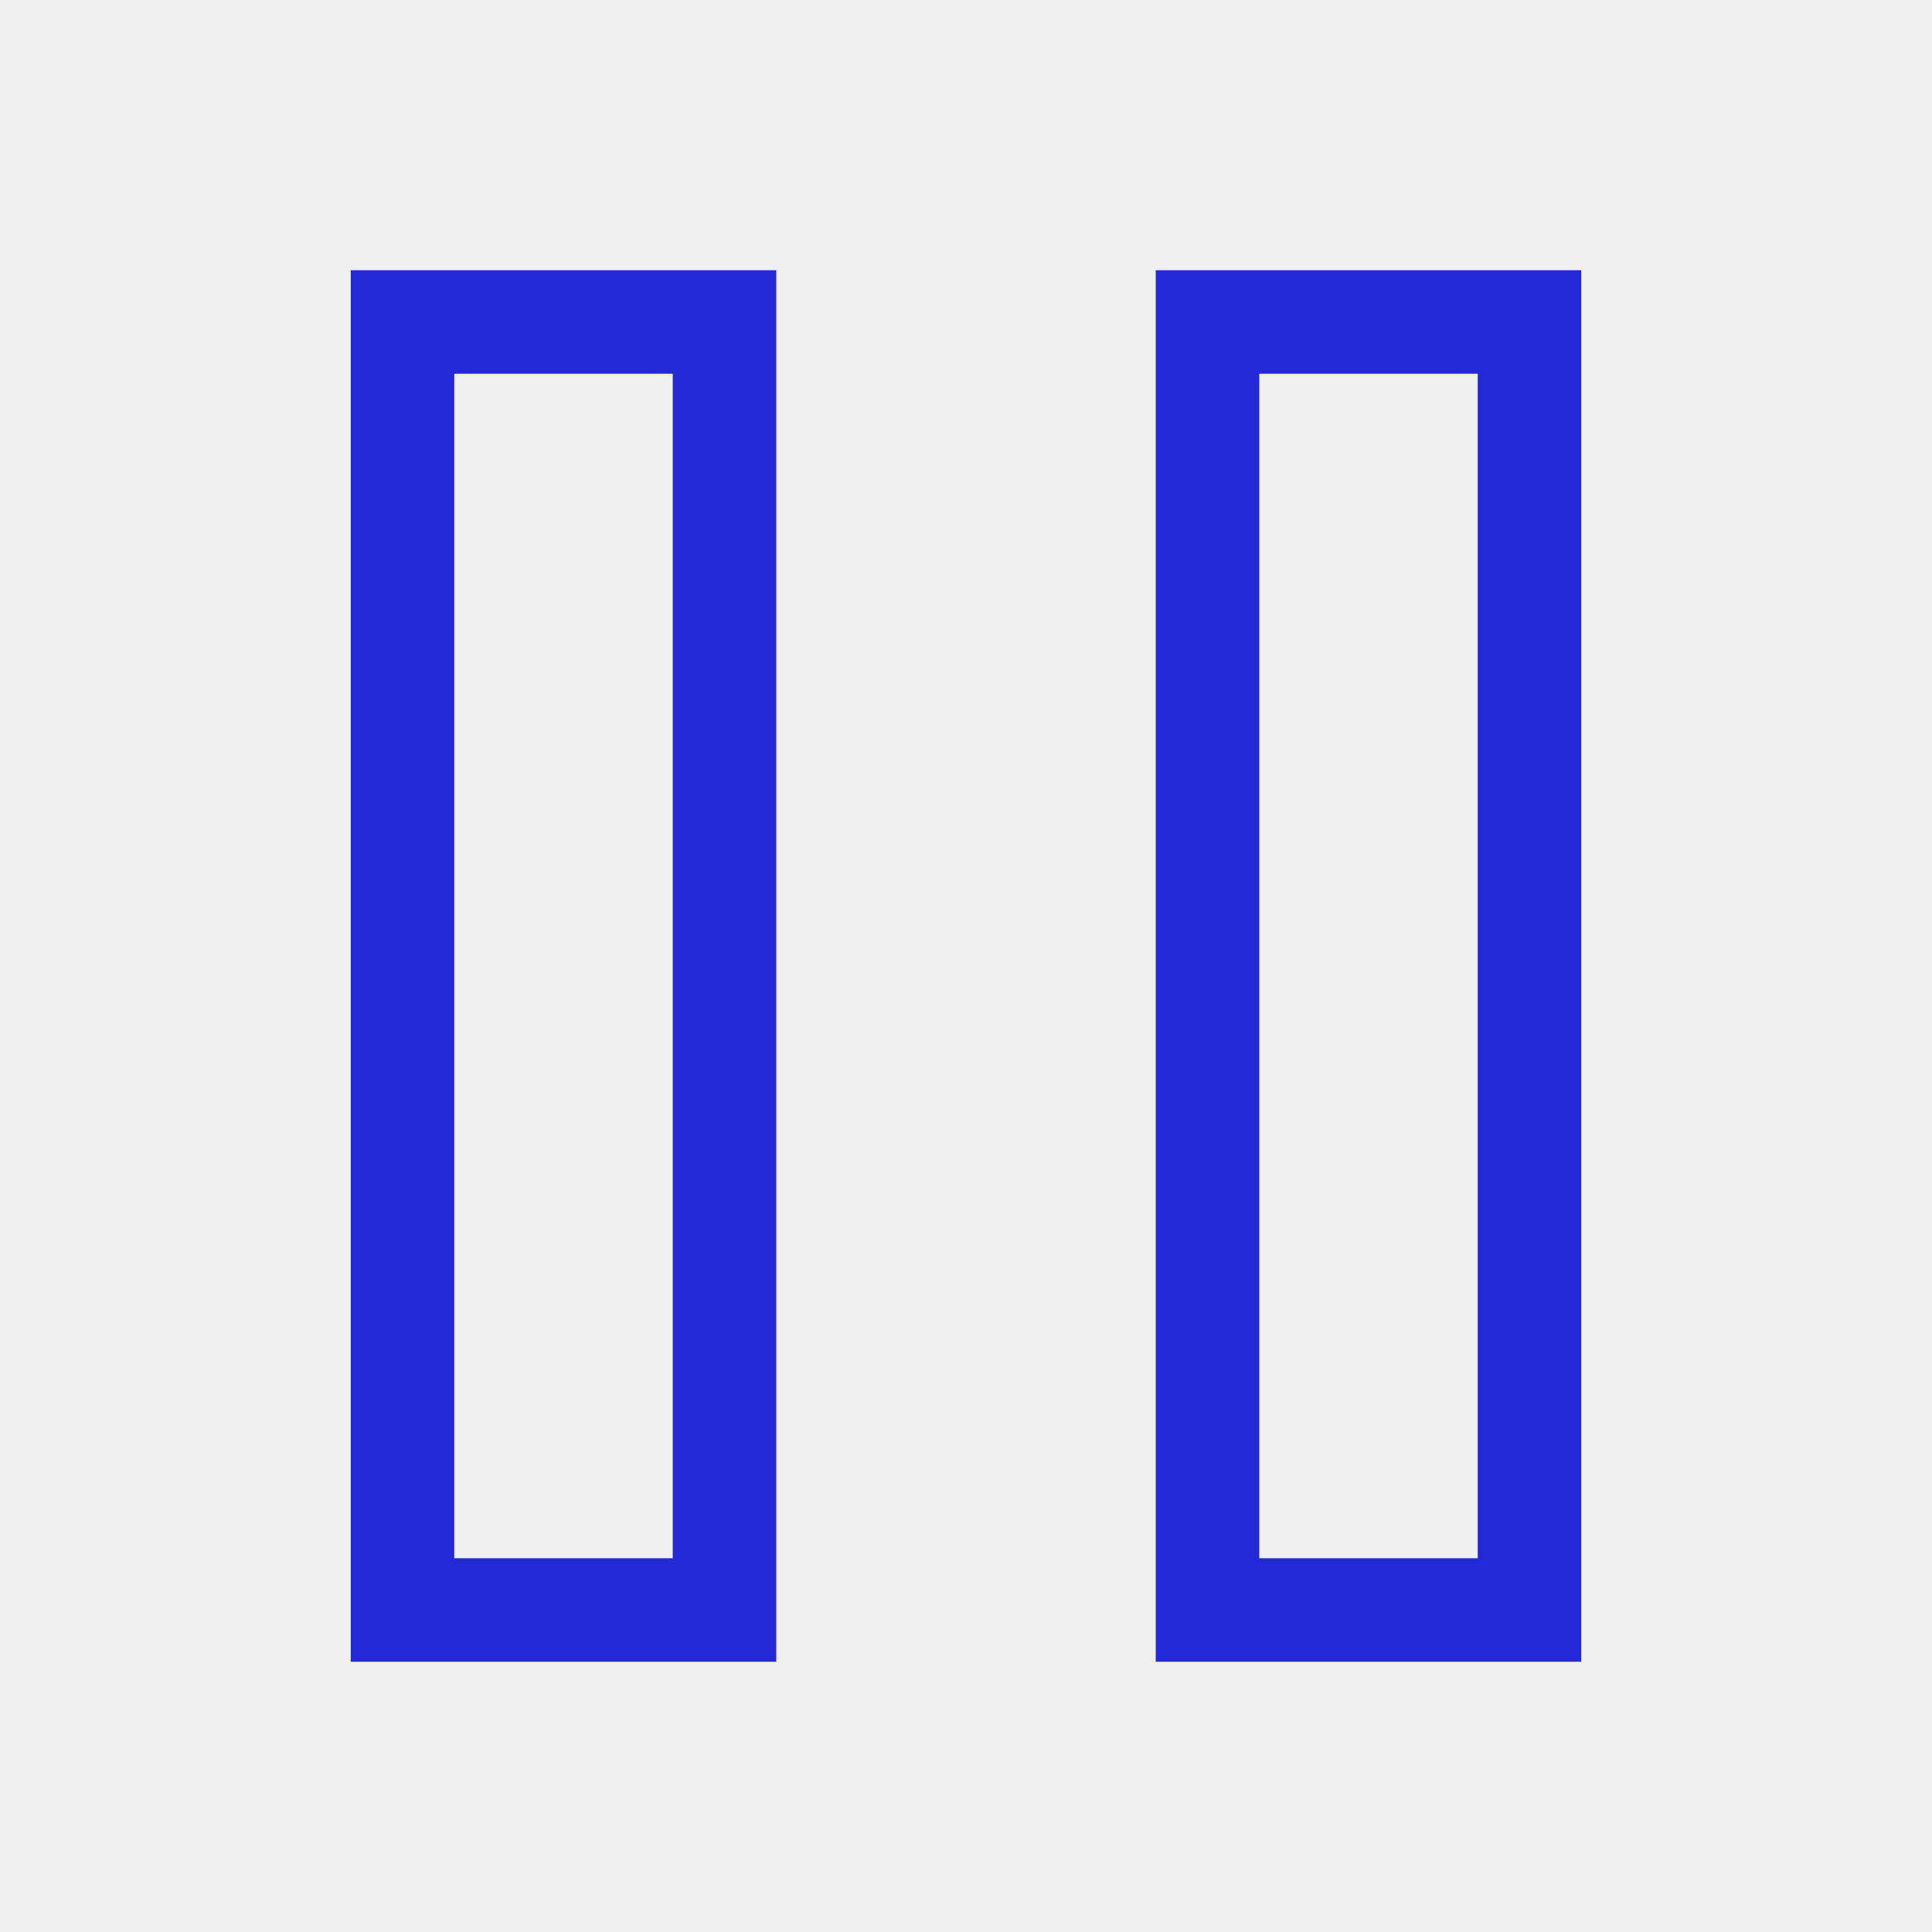
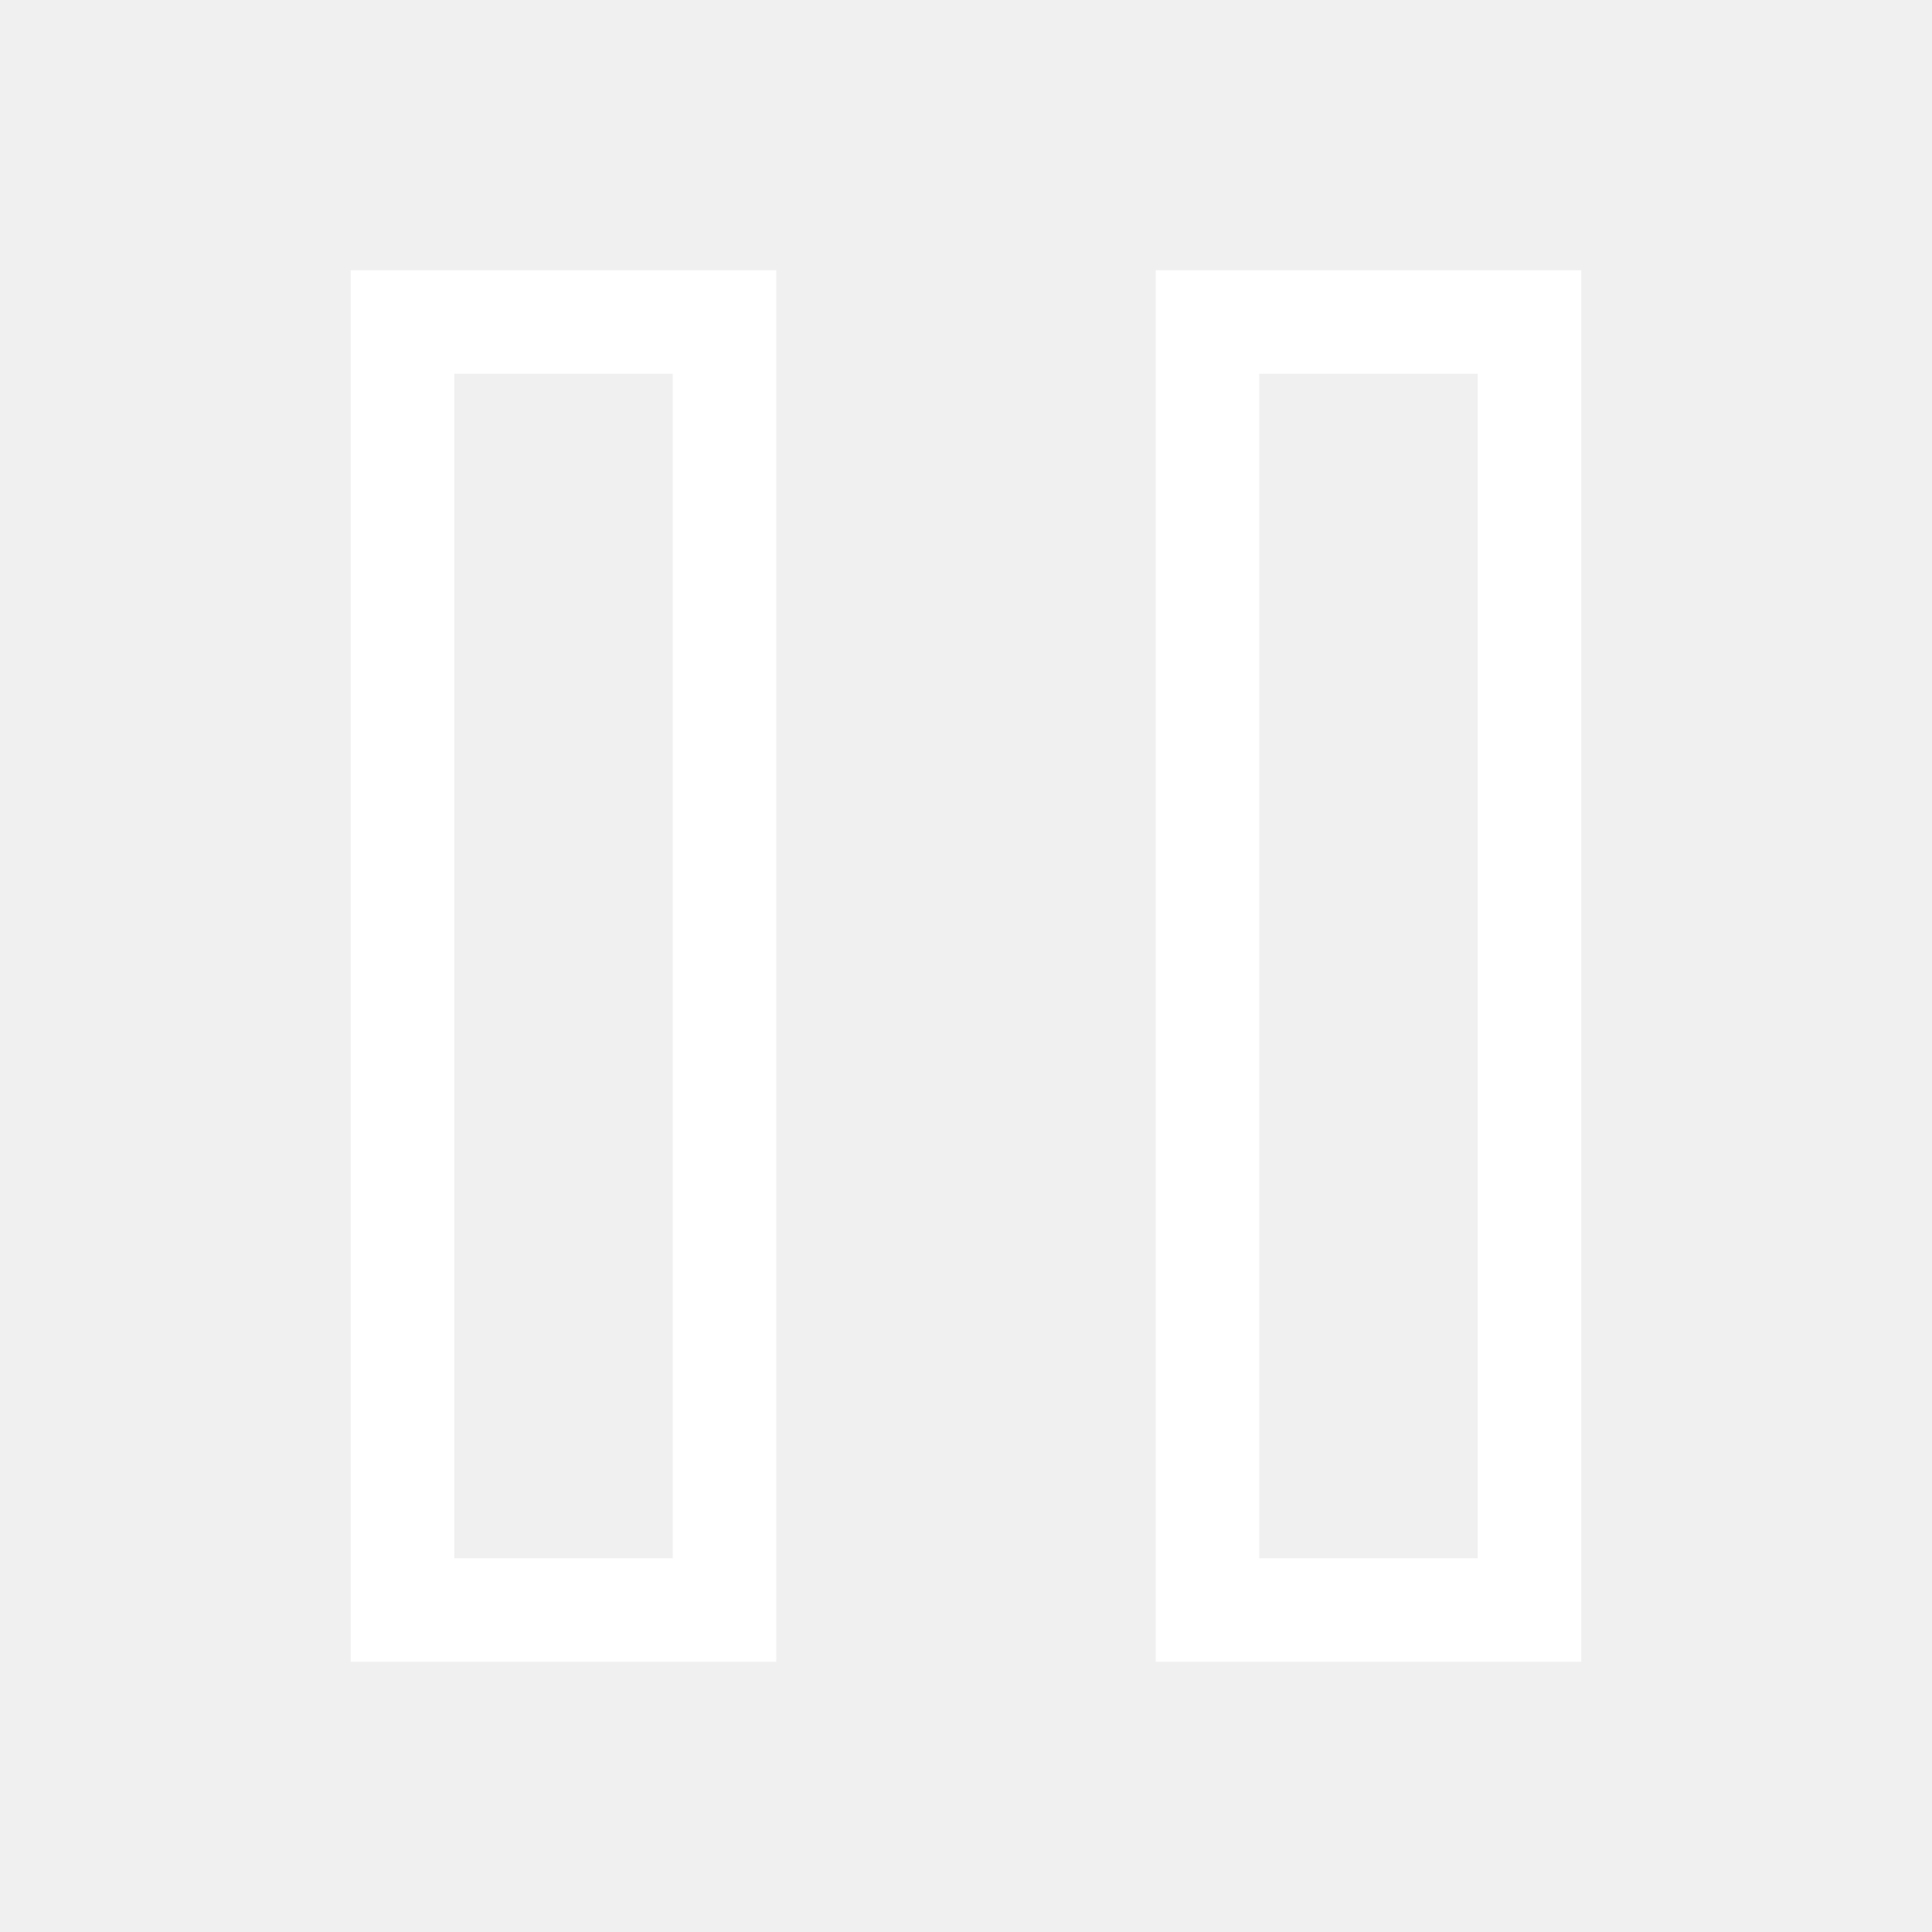
- <svg xmlns="http://www.w3.org/2000/svg" role="img" width="56px" height="56px" viewBox="0 0 24 24" aria-labelledby="pauseIconTitle" stroke="#2329D6" stroke-width="1.286" stroke-linecap="square" stroke-linejoin="miter" fill="none" color="#2329D6">
+ <svg xmlns="http://www.w3.org/2000/svg" role="img" width="56px" height="56px" viewBox="0 0 24 24" aria-labelledby="pauseIconTitle" stroke="#FFFFFF" stroke-width="1.286" stroke-linecap="square" stroke-linejoin="miter" fill="none" color="#FFFFFF">
  <rect width="4" height="16" x="5" y="4" />
  <rect width="4" height="16" x="15" y="4" />
</svg>
